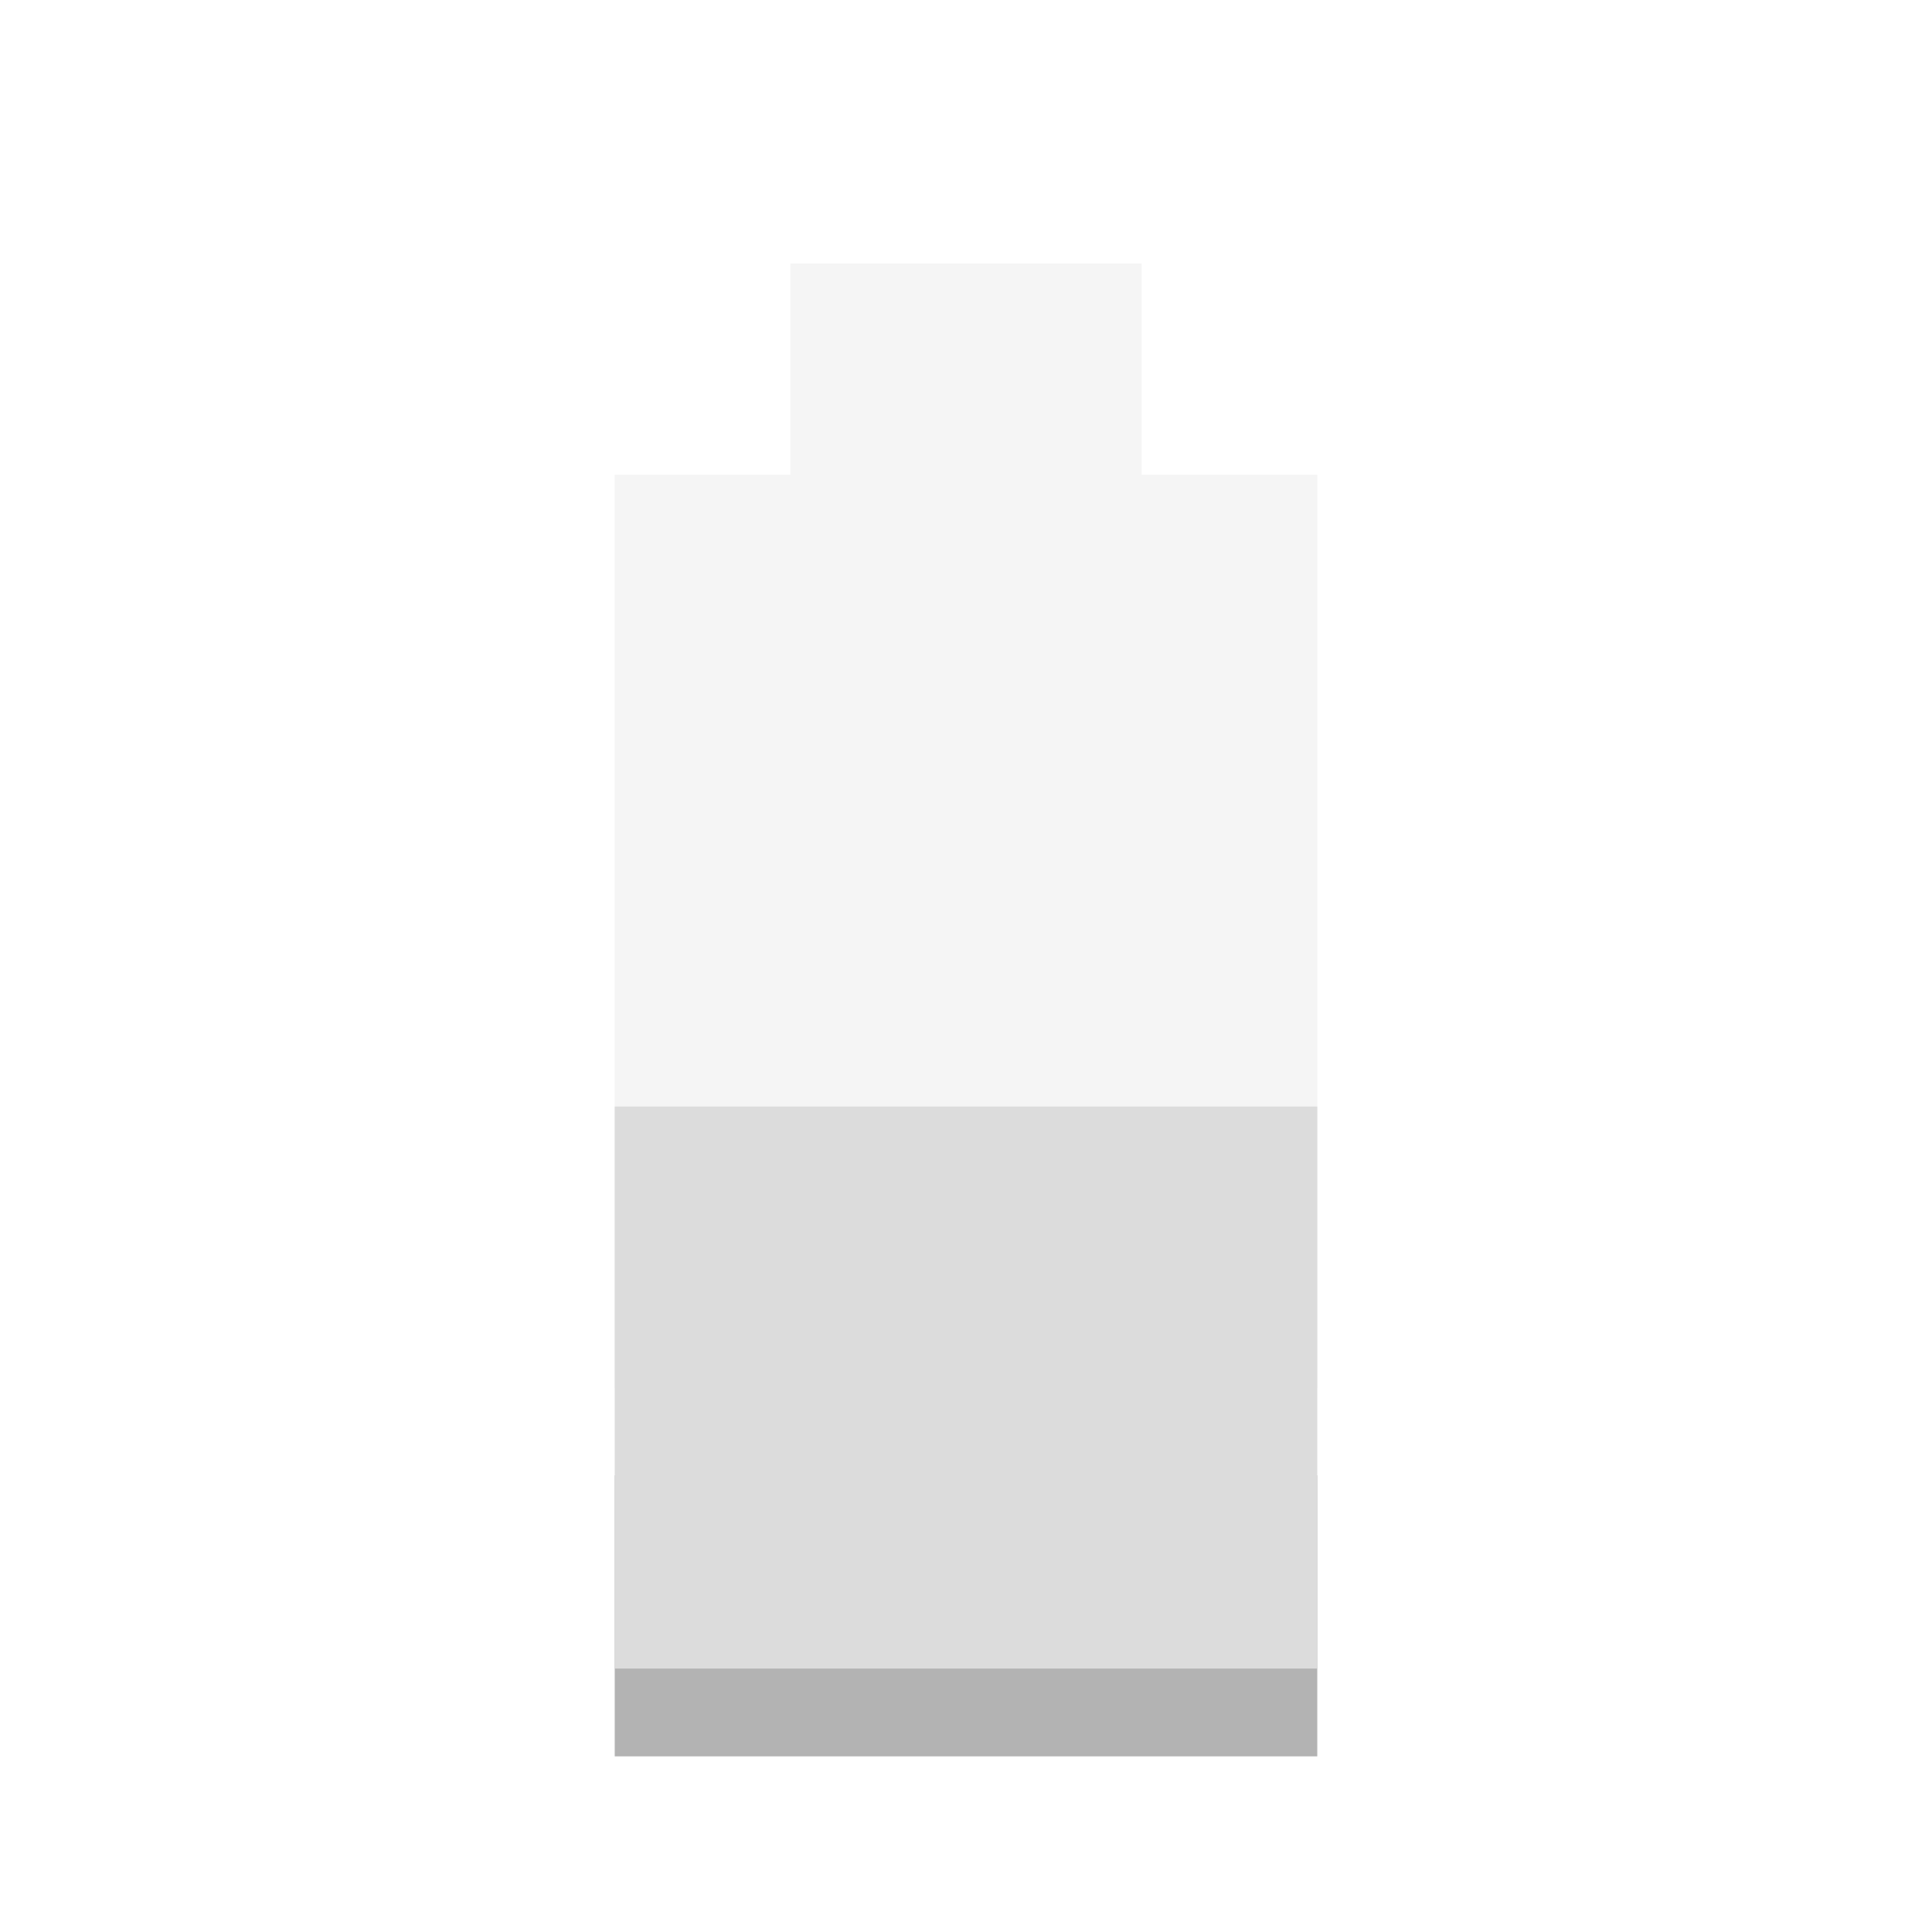
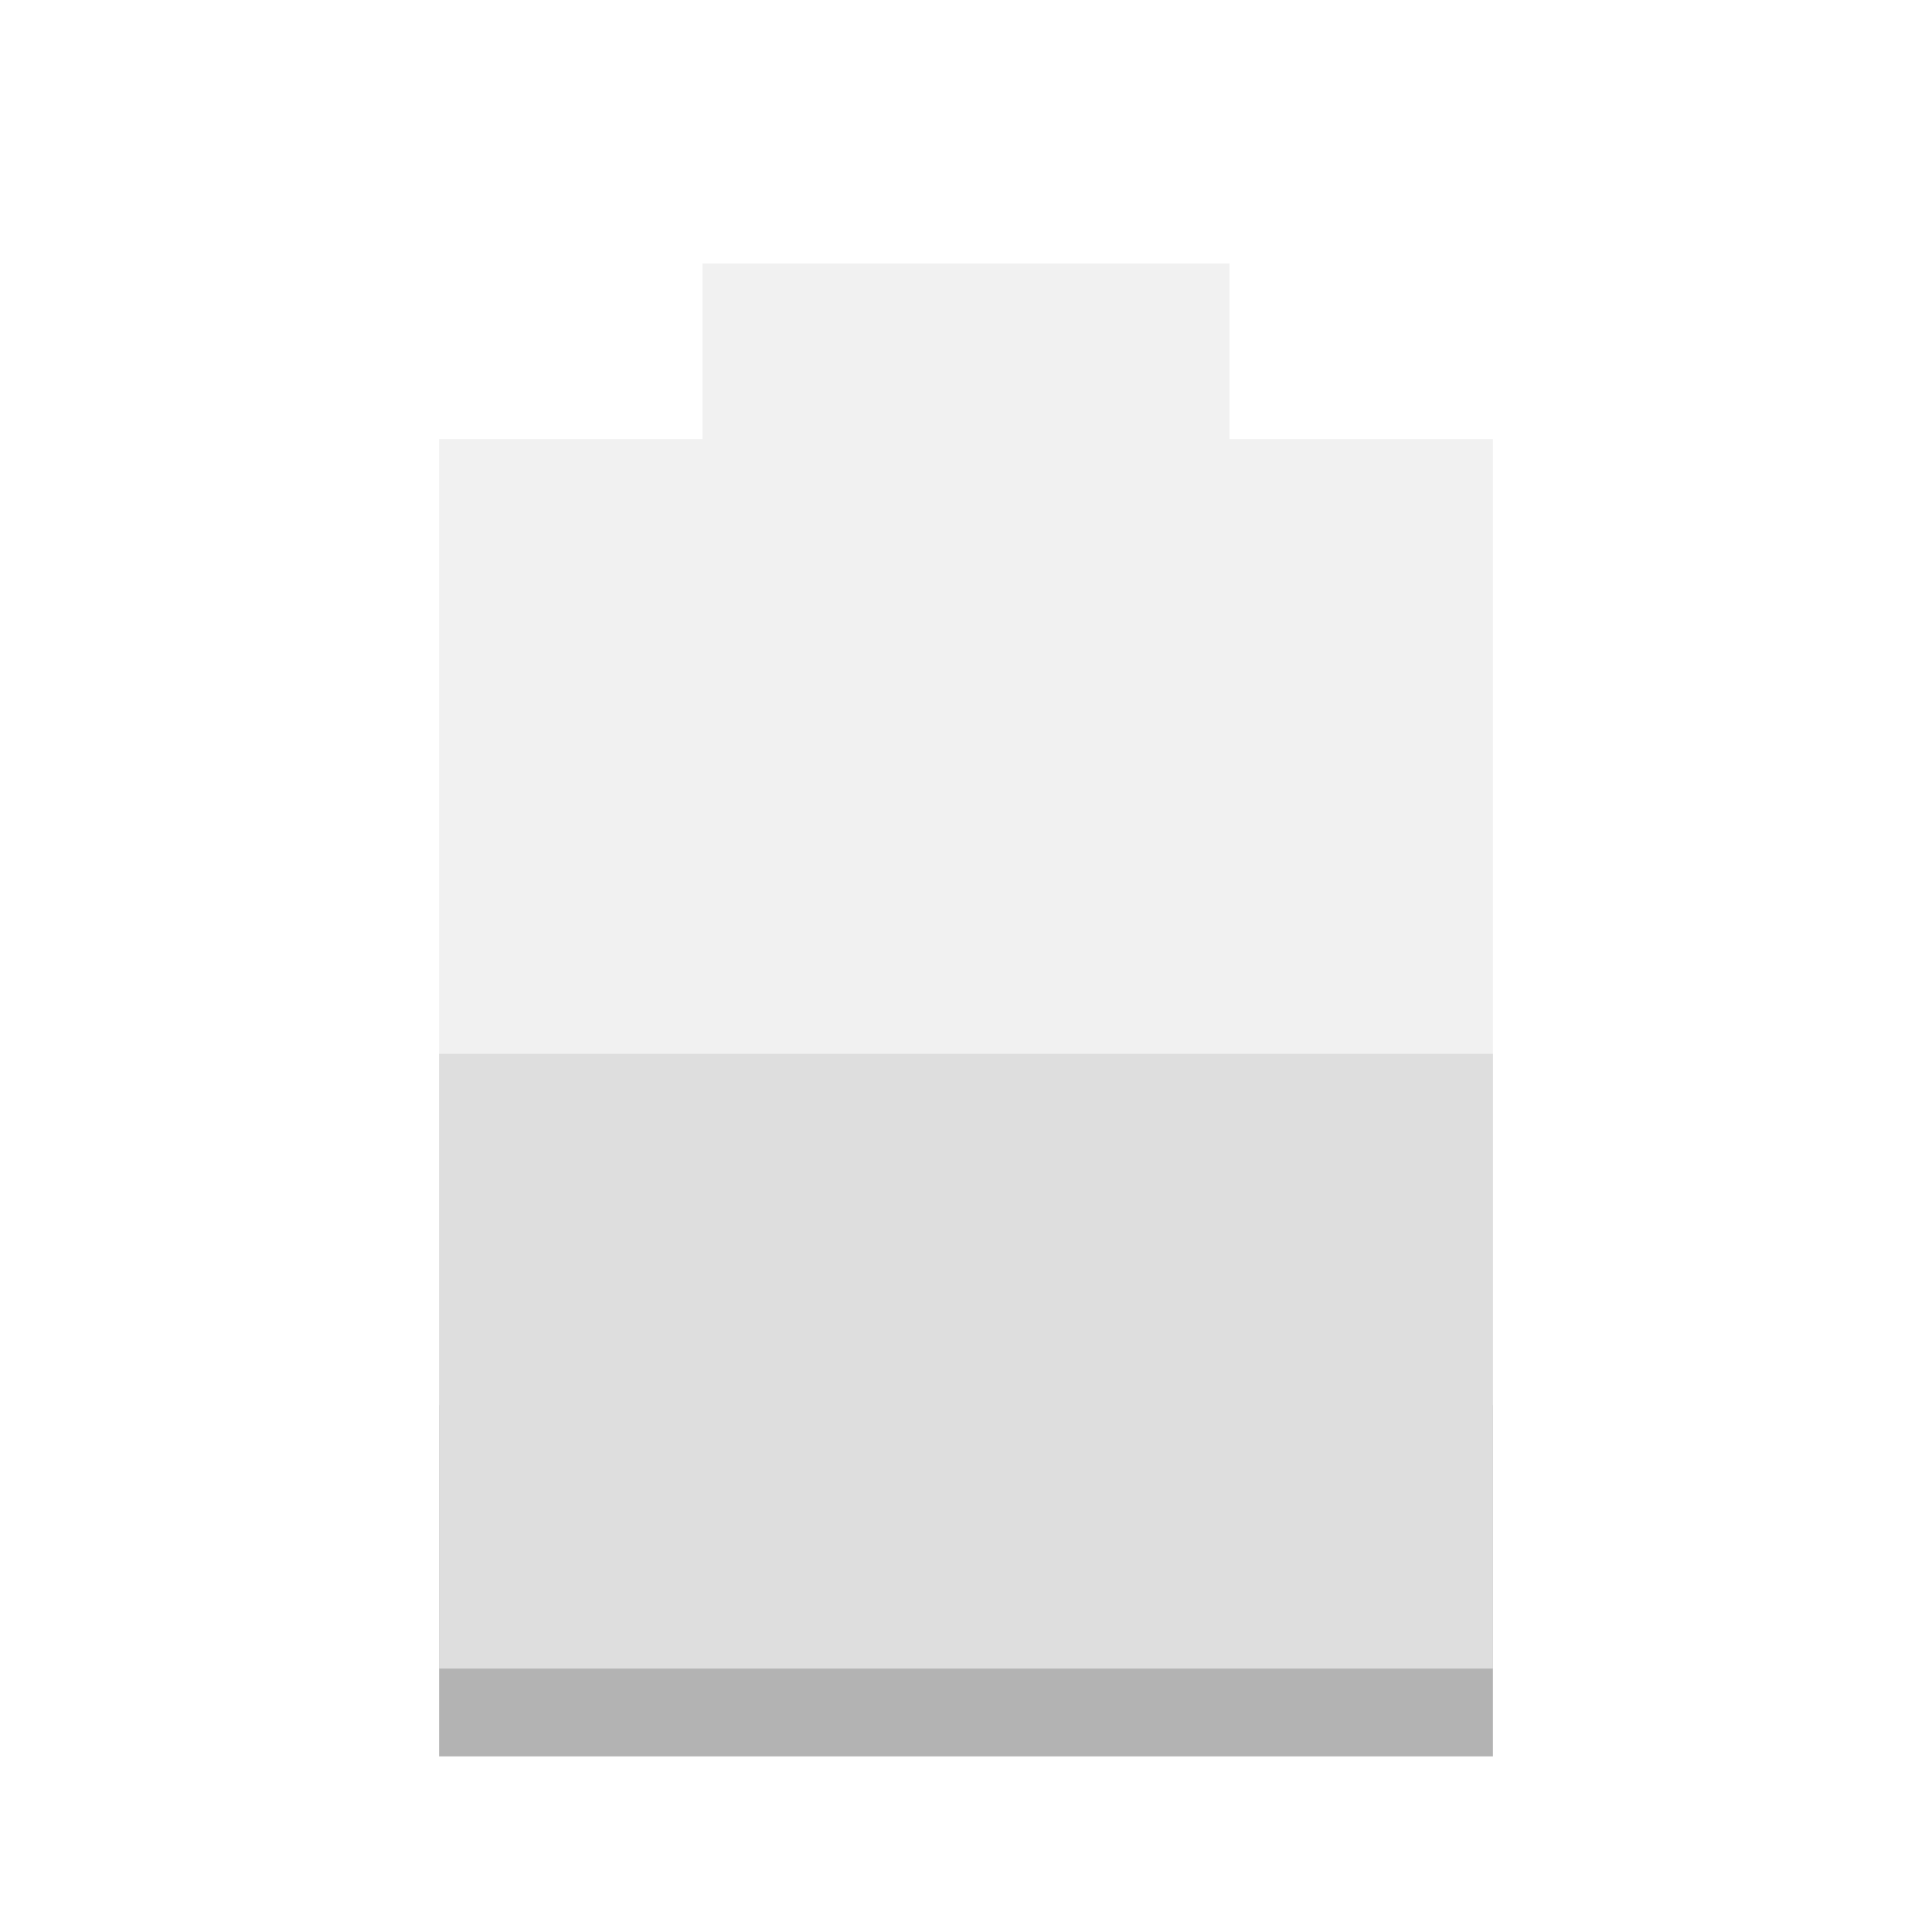
- <svg xmlns="http://www.w3.org/2000/svg" width="22" viewBox="0 0 22 22" height="22">
-   <path style="opacity:.3;fill:#dcdcdc" d="M 9 3 L 9 5.406 L 7 5.406 L 7 15.812 L 15 15.812 L 15 5.406 L 13 5.406 L 13 3 L 9 3 z " />
-   <rect width="8" x="7" y="16.8" height="3.2" style="opacity:.3" />
-   <rect width="8" x="7" y="12.6" height="6.4" style="fill:#dcdcdc" />
+ <svg xmlns="http://www.w3.org/2000/svg" width="22" viewBox="0 0 22 22" height="22" id="svg2" version="1.1">
+   <defs id="defs8" />
+   <path class="warning" id="path3773" d="m 5,16 0,4 12,0 0,-4 z" style="fill:#000000;fill-opacity:1;opacity:0.3" />
+   <path style="opacity:0.4;fill:#dcdcdc;fill-opacity:1" d="M 8,3 8,5 5,5 5,19 17,19 17,5 14,5 14,3 z" id="path2998" />
+   <path style="fill:#dedede;fill-opacity:1" d="m 5,12 0,7 12,0 0,-7 z" id="rect3795" class="warning" />
</svg>
